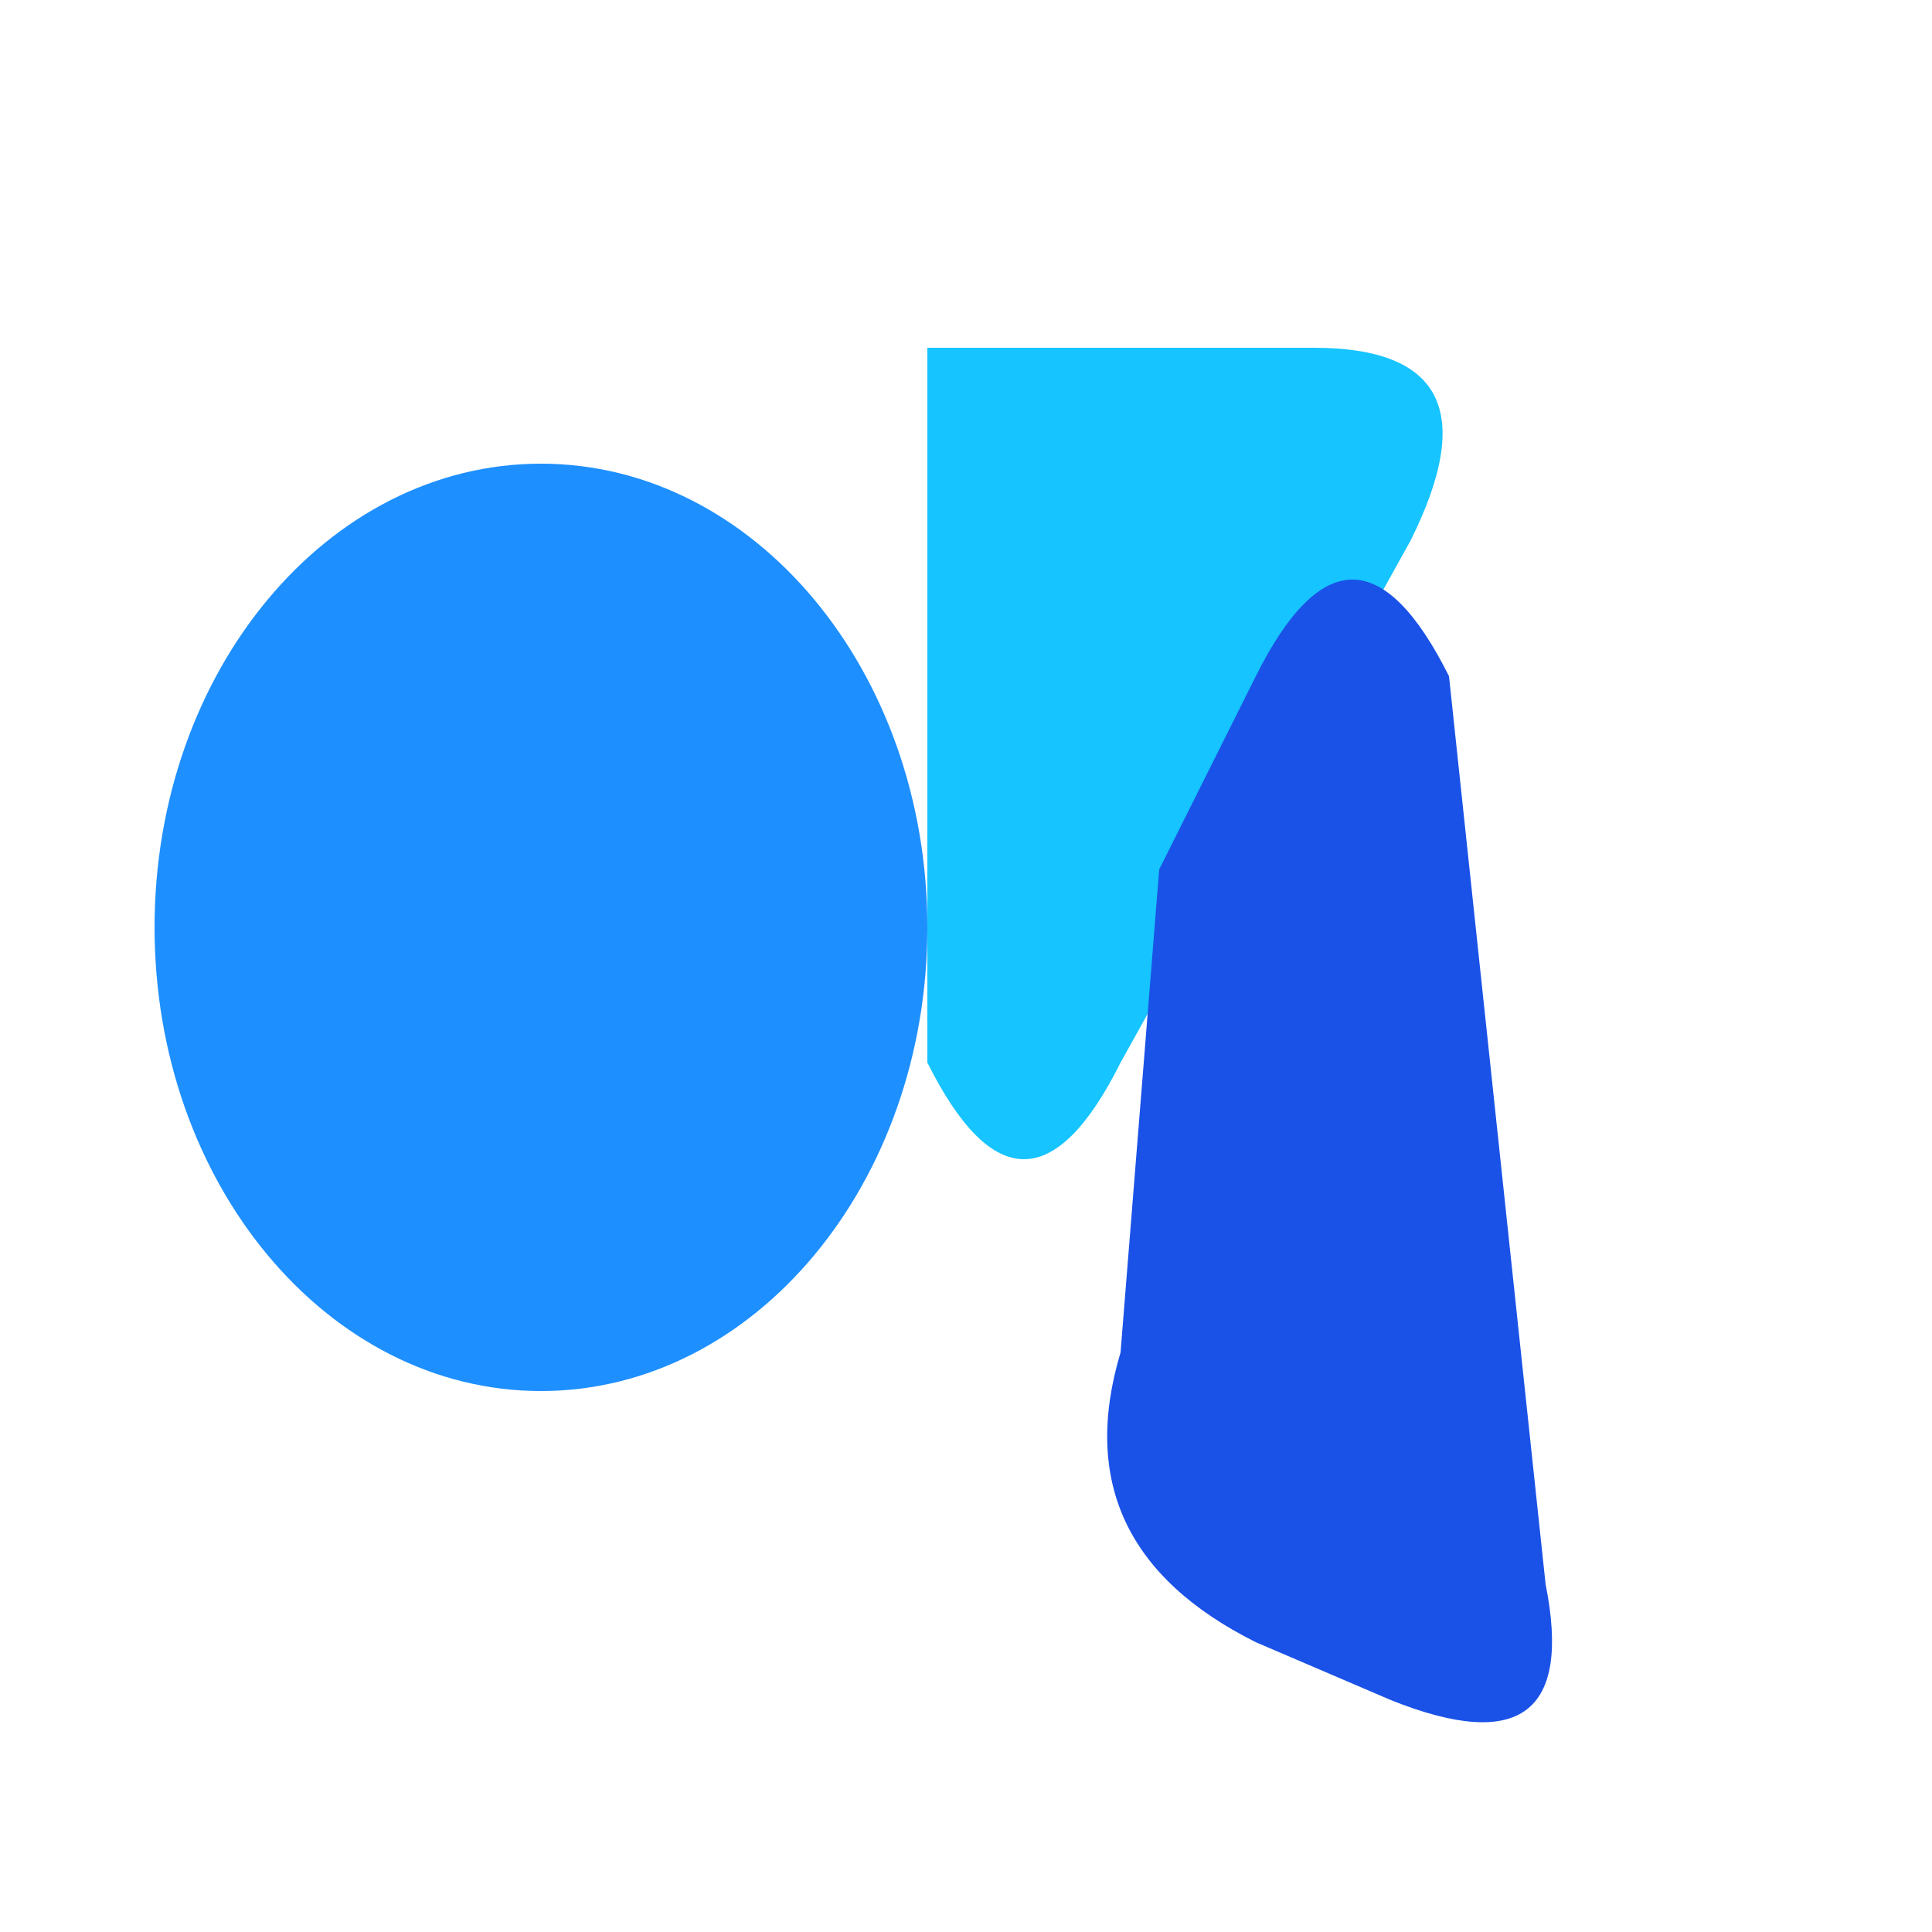
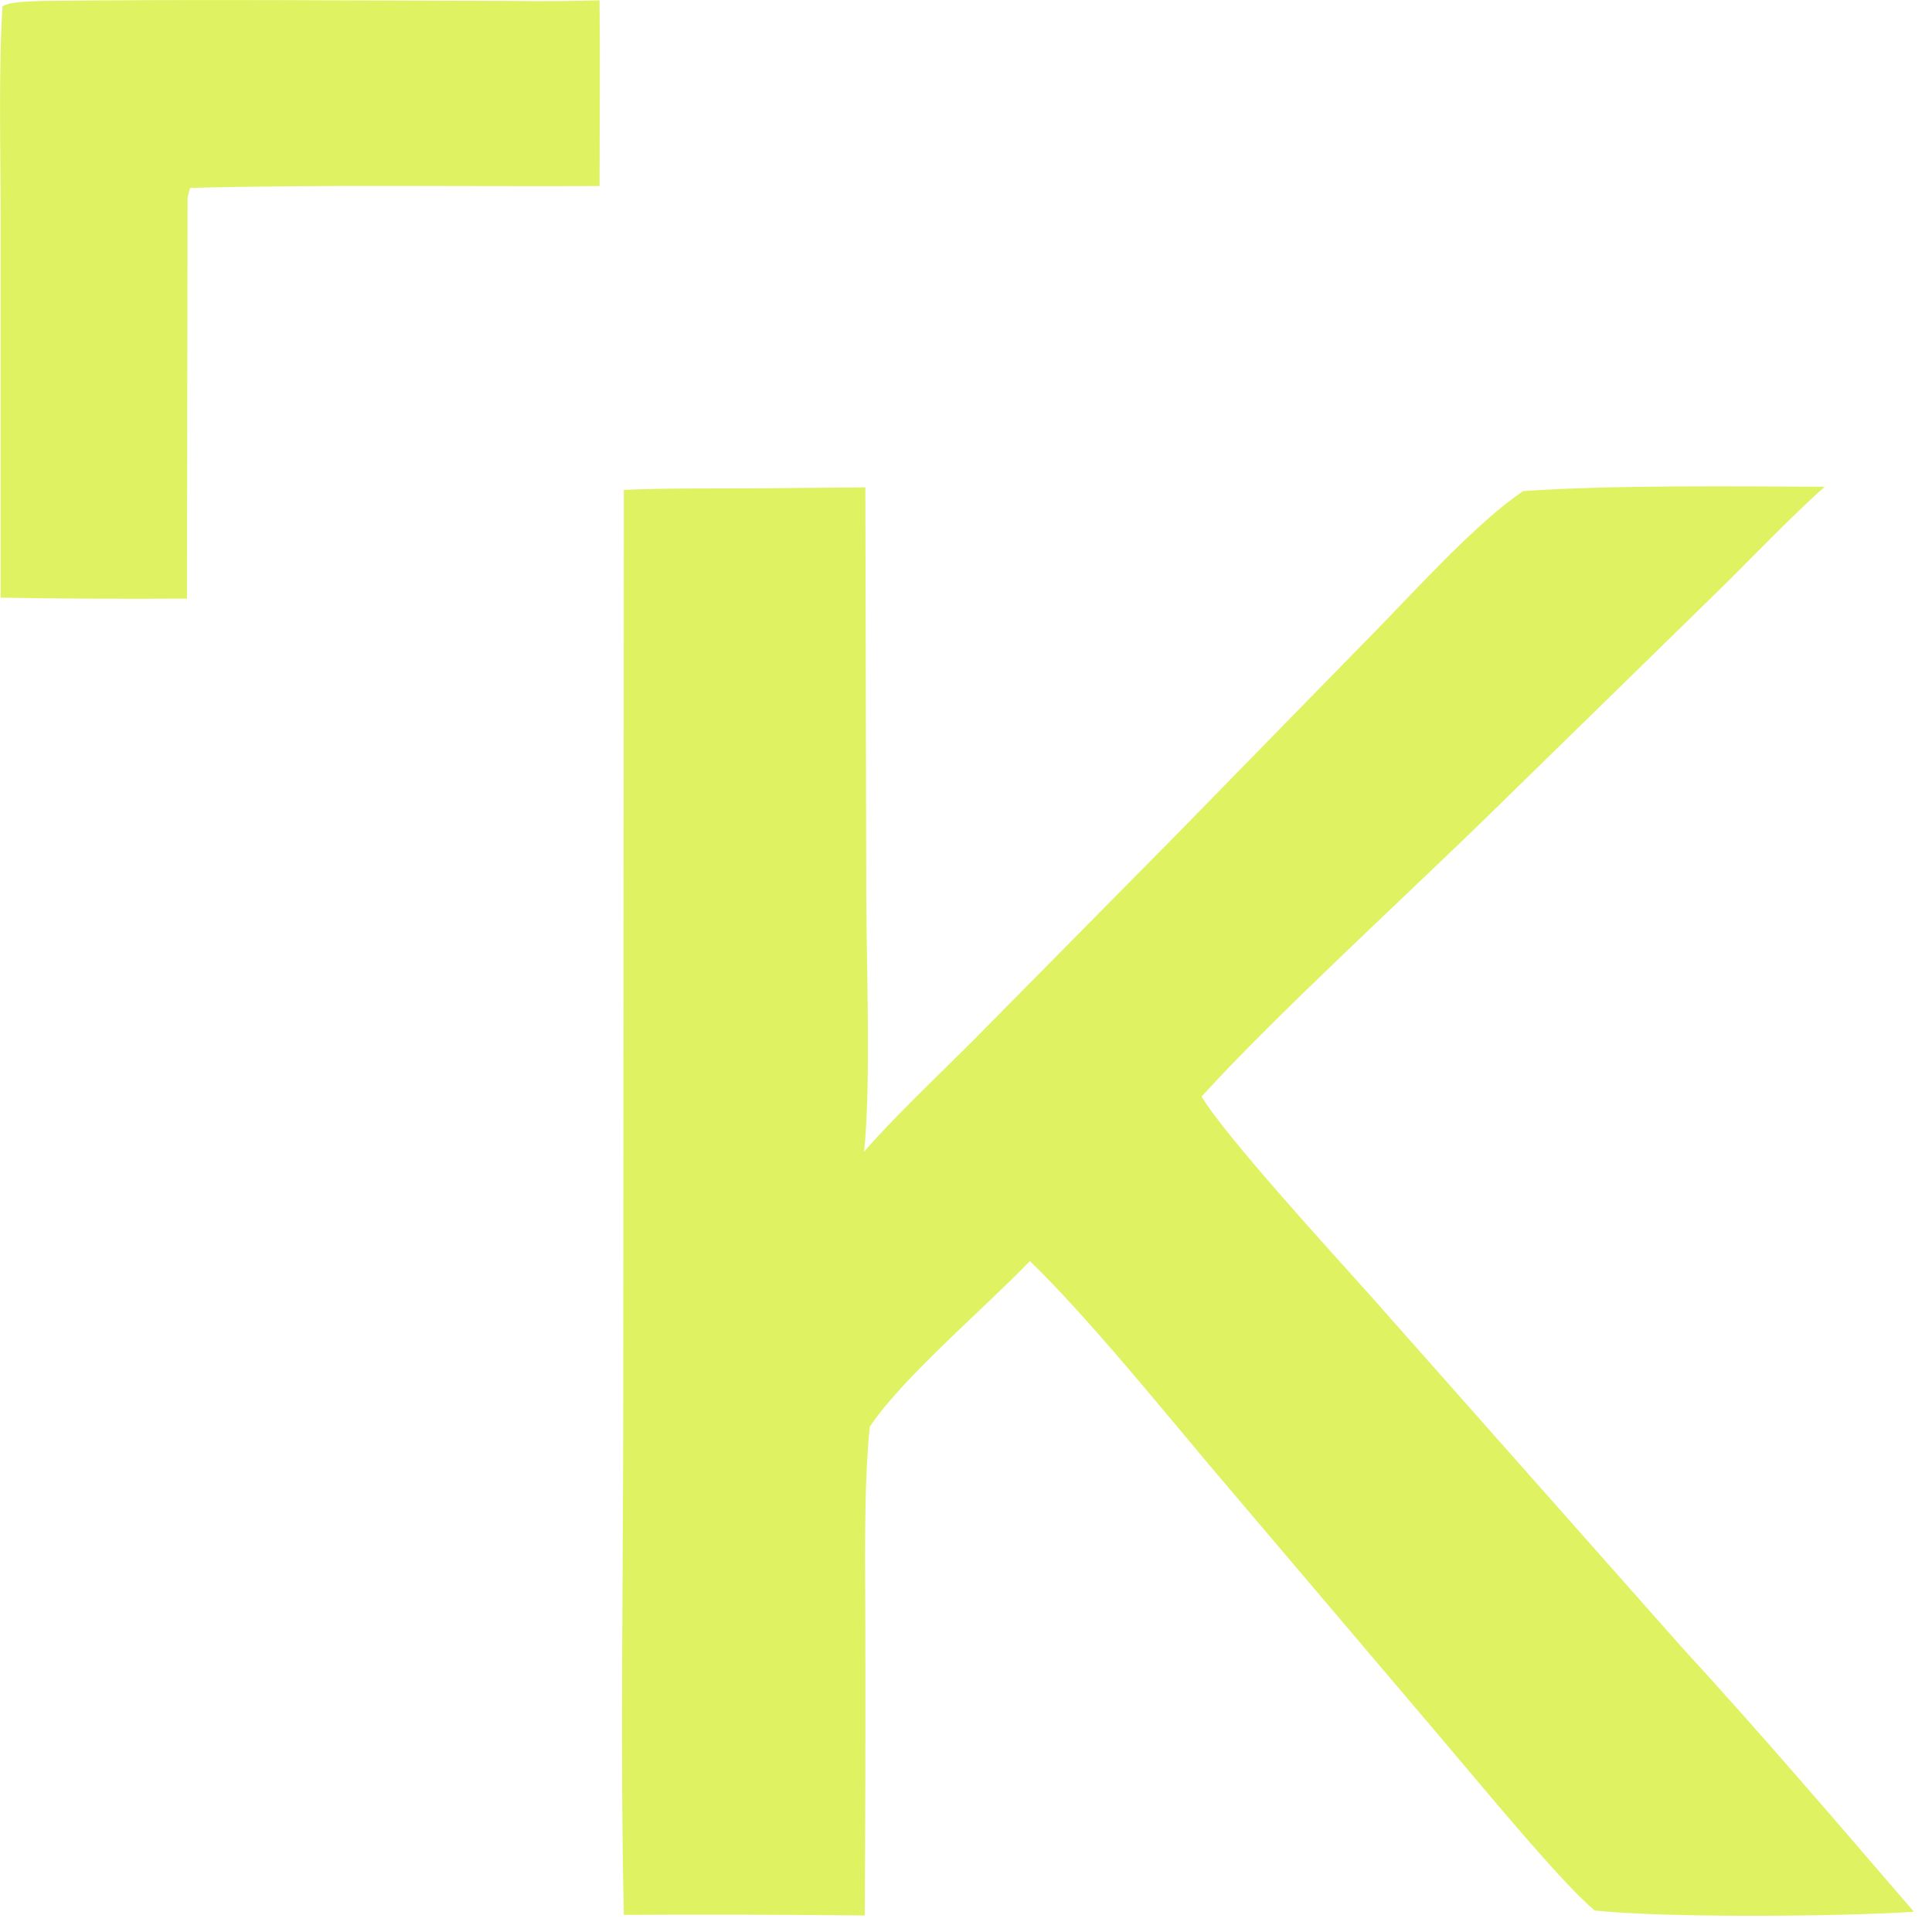
- <svg xmlns="http://www.w3.org/2000/svg" viewBox="0 0 100 100" width="24" height="24">
-   <ellipse cx="28" cy="48" rx="20" ry="24" fill="#1E8FFF" />
-   <path d="M48 18 L68 18 Q78 18 73 28 L58 55 Q53 65 48 55 Z" fill="#16C4FF" />
-   <path d="M60 45 L65 35 Q70 25 75 35 L80 82 Q82 92 72 88 L65 85 Q55 80 58 70 Z" fill="#1A52E8" />
+ <svg xmlns="http://www.w3.org/2000/svg" width="62" height="62" fill="none" viewBox="0 0 62 62">
+   <path fill="#dff362" d="M48.87 15.76c2.9-.2 6.75-.15 9.69-.14-1.03.9-2.52 2.47-3.54 3.46L48 25.94c-2.67 2.62-7.06 6.63-9.44 9.25.77 1.29 4.27 5.1 5.41 6.38l9.99 11.28c2.52 2.74 5.02 5.67 7.46 8.5-2.35.16-8 .2-10.24-.04-1-.8-3.79-4.19-4.77-5.34l-7.64-9c-1.62-1.93-3.96-4.8-5.72-6.5-1.44 1.5-4.1 3.75-5.14 5.32-.2 2.07-.14 4.46-.14 6.56q.01 4.56-.02 9.12-3.87-.04-7.73-.02C19.9 56.2 20 50.48 20 45.2l.02-29.48c1.4-.06 2.96-.04 4.36-.05l3.39-.03.03 13.18c.01 2.27.15 6.02-.07 8.14.88-1.03 2.47-2.54 3.46-3.53l6.47-6.55 6.55-6.7c1.24-1.27 3.25-3.48 4.66-4.41M1.34.03c5.04-.06 10.09-.01 15.12 0q1.39.02 2.78-.02c.02 1.97 0 3.99 0 5.96-4.3.02-8.87-.05-13.14.06l-.08.3L6 19.21q-3 .02-5.98-.03V6.95C.02 4.89-.05 2.18.08.2.36.04 1 .05 1.34.03" />
</svg>
